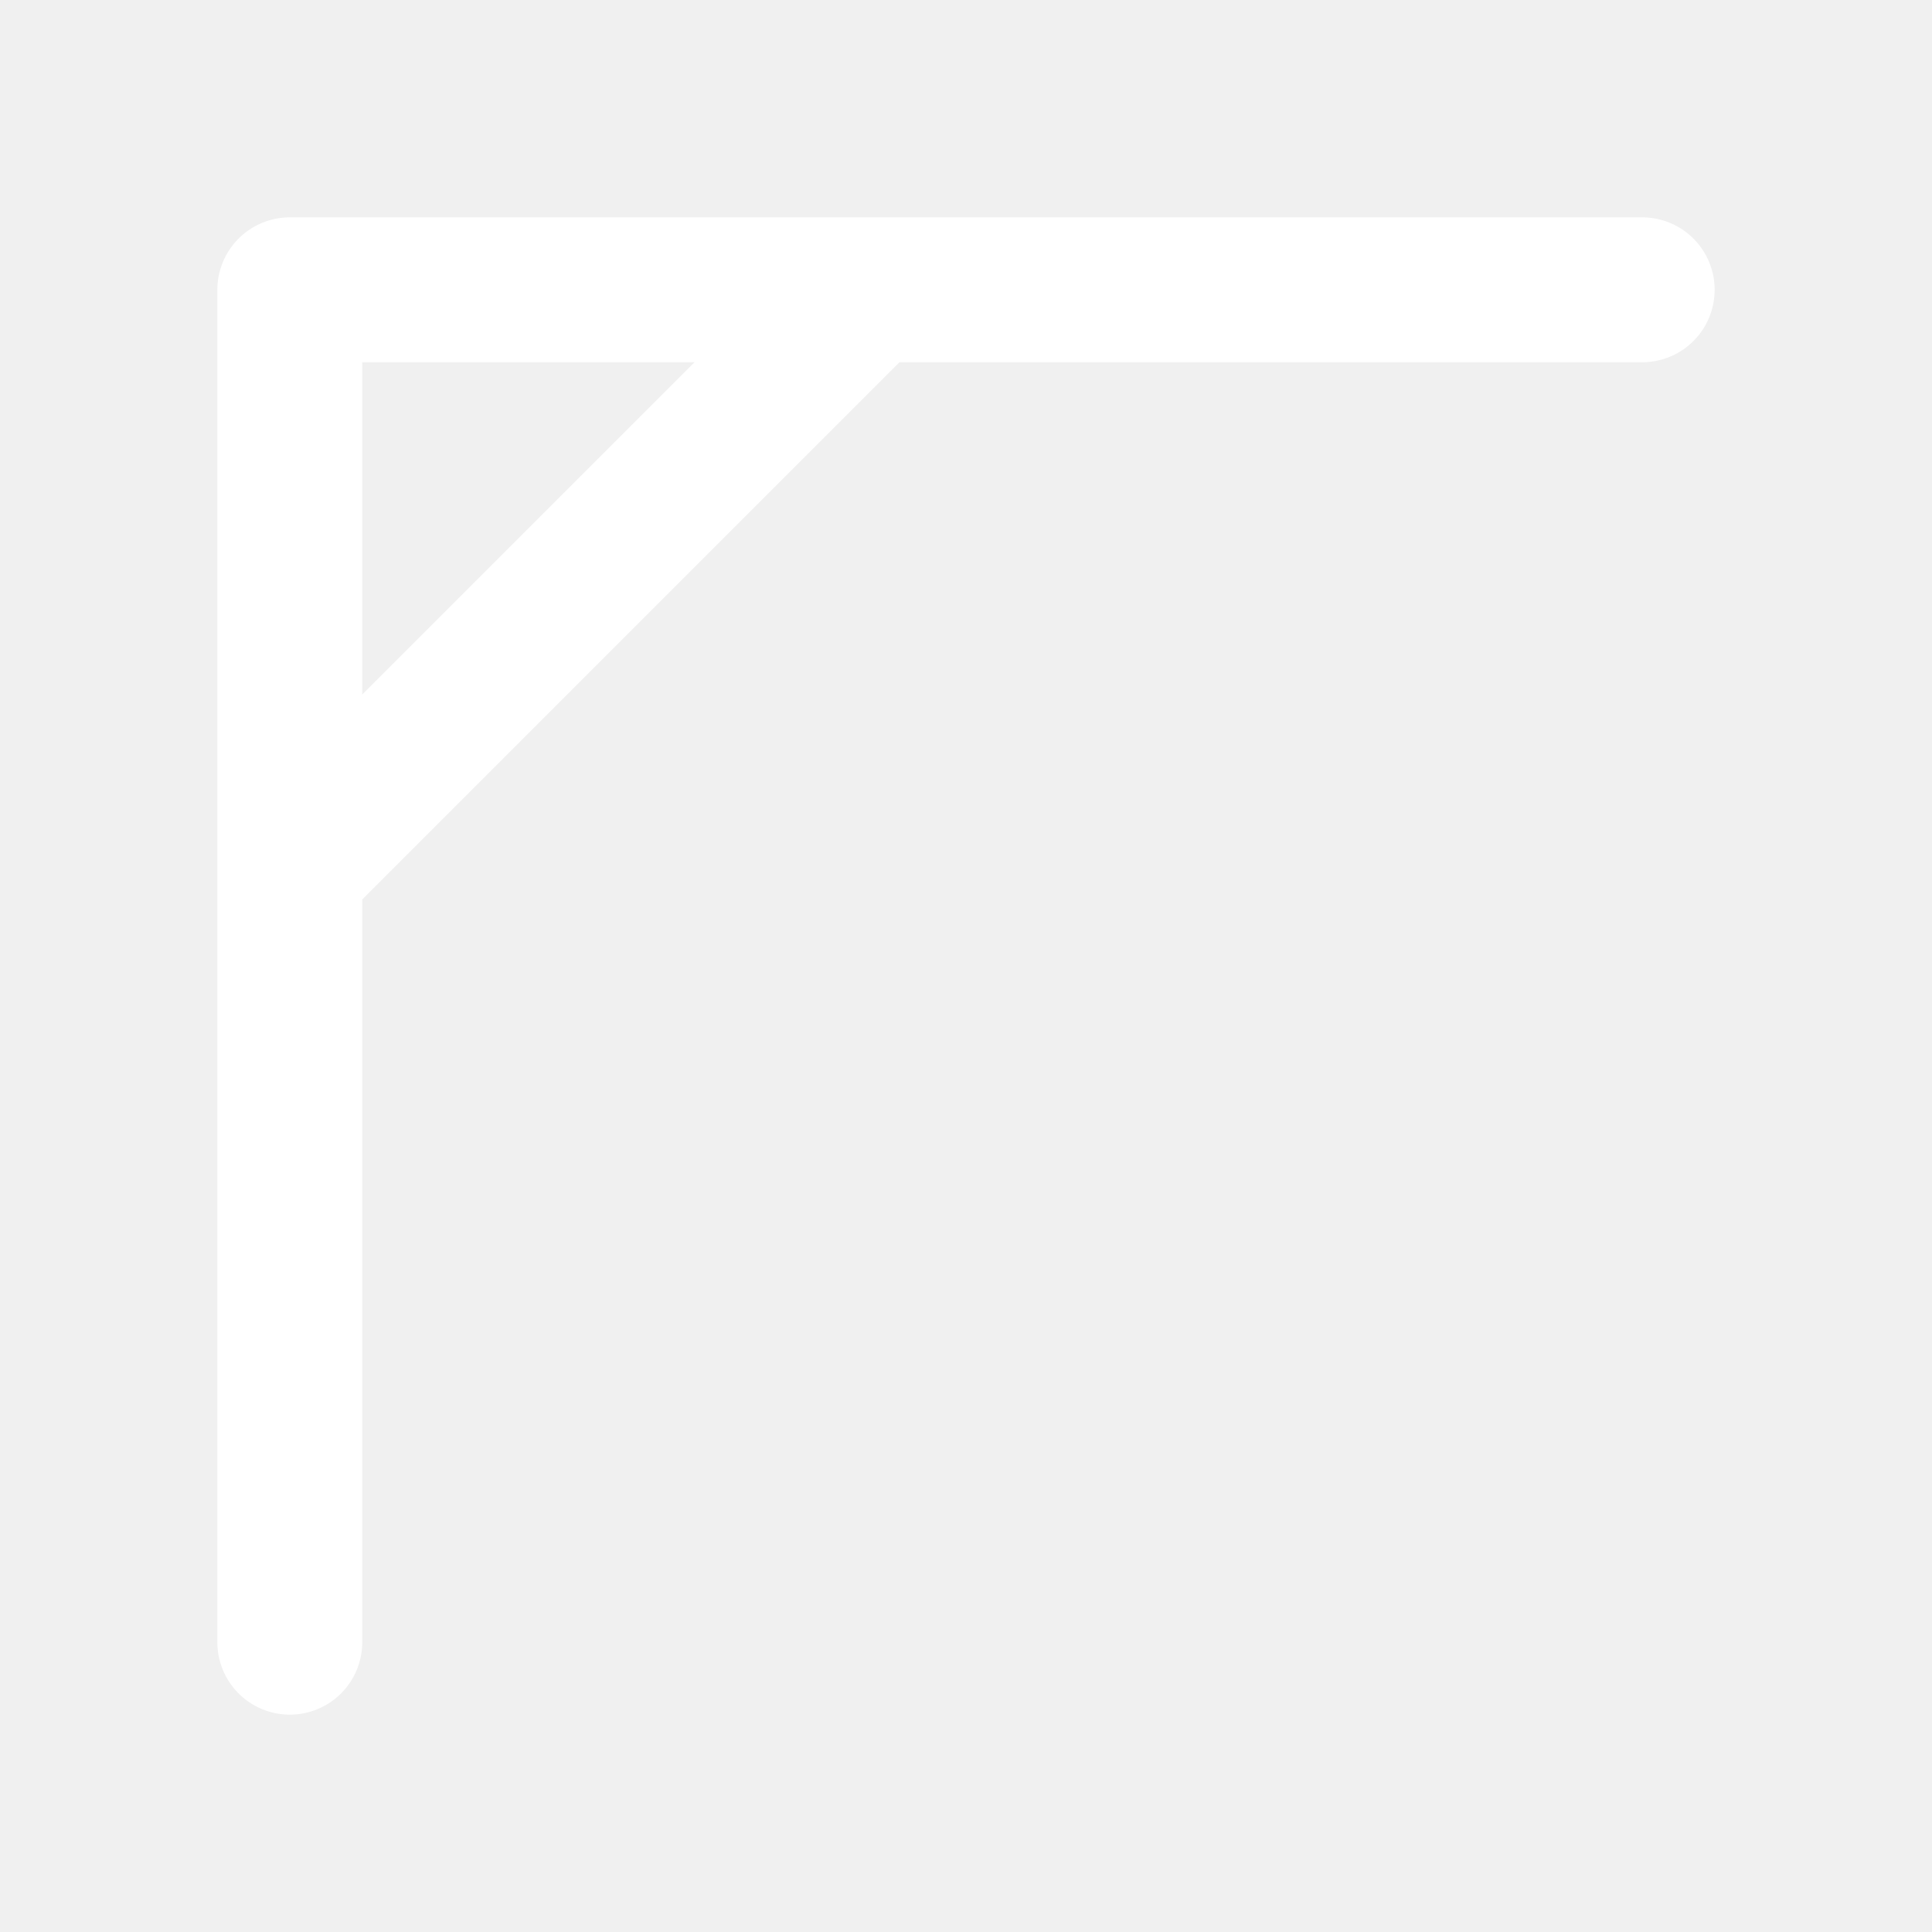
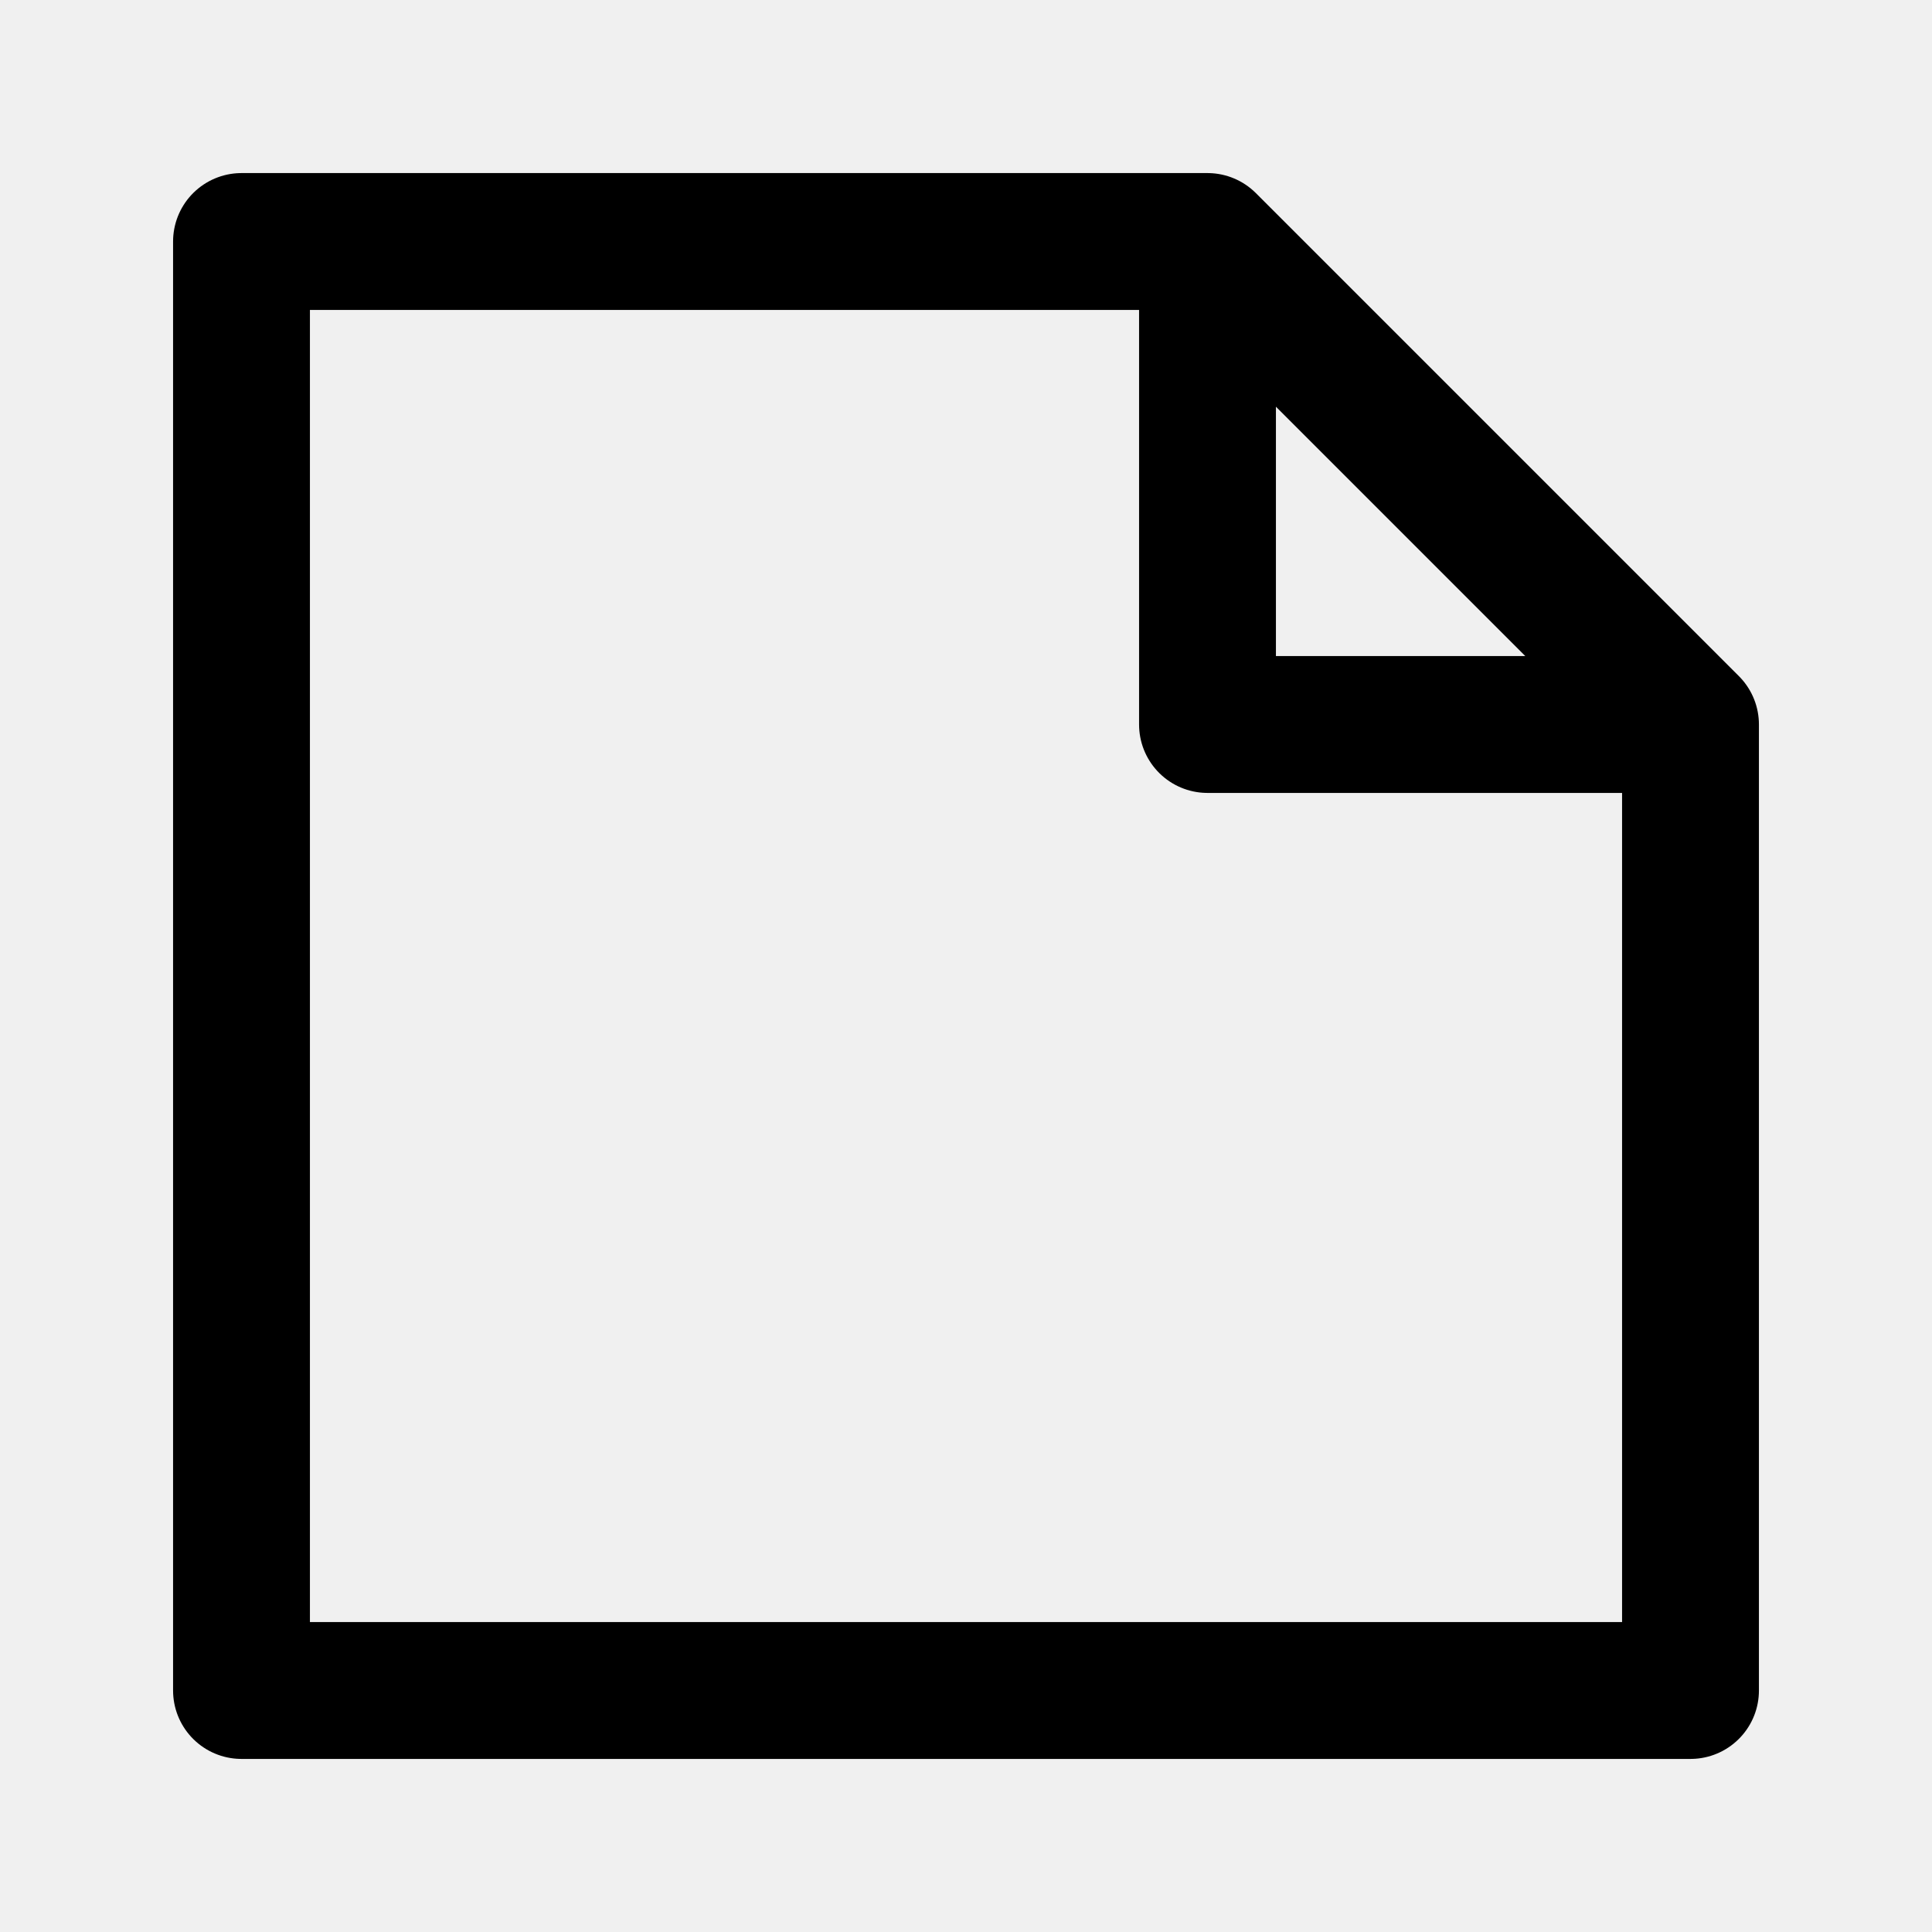
- <svg xmlns="http://www.w3.org/2000/svg" viewBox="0 0 20 20" fill="none" stroke="#ffffff" stroke-width="1.5" stroke-linecap="round" stroke-linejoin="round">
-   <path d="M3 17V9l6-6h8M3 3v6m0-6h6" />
+ <svg xmlns="http://www.w3.org/2000/svg" viewBox="0 0 24 24" fill="none" stroke="#000000" stroke-width="1.7" stroke-linecap="round" stroke-linejoin="round">
+   <path d="M3 21V3h12l6 6v12H3ZM15 3v6h6" />
</svg>
